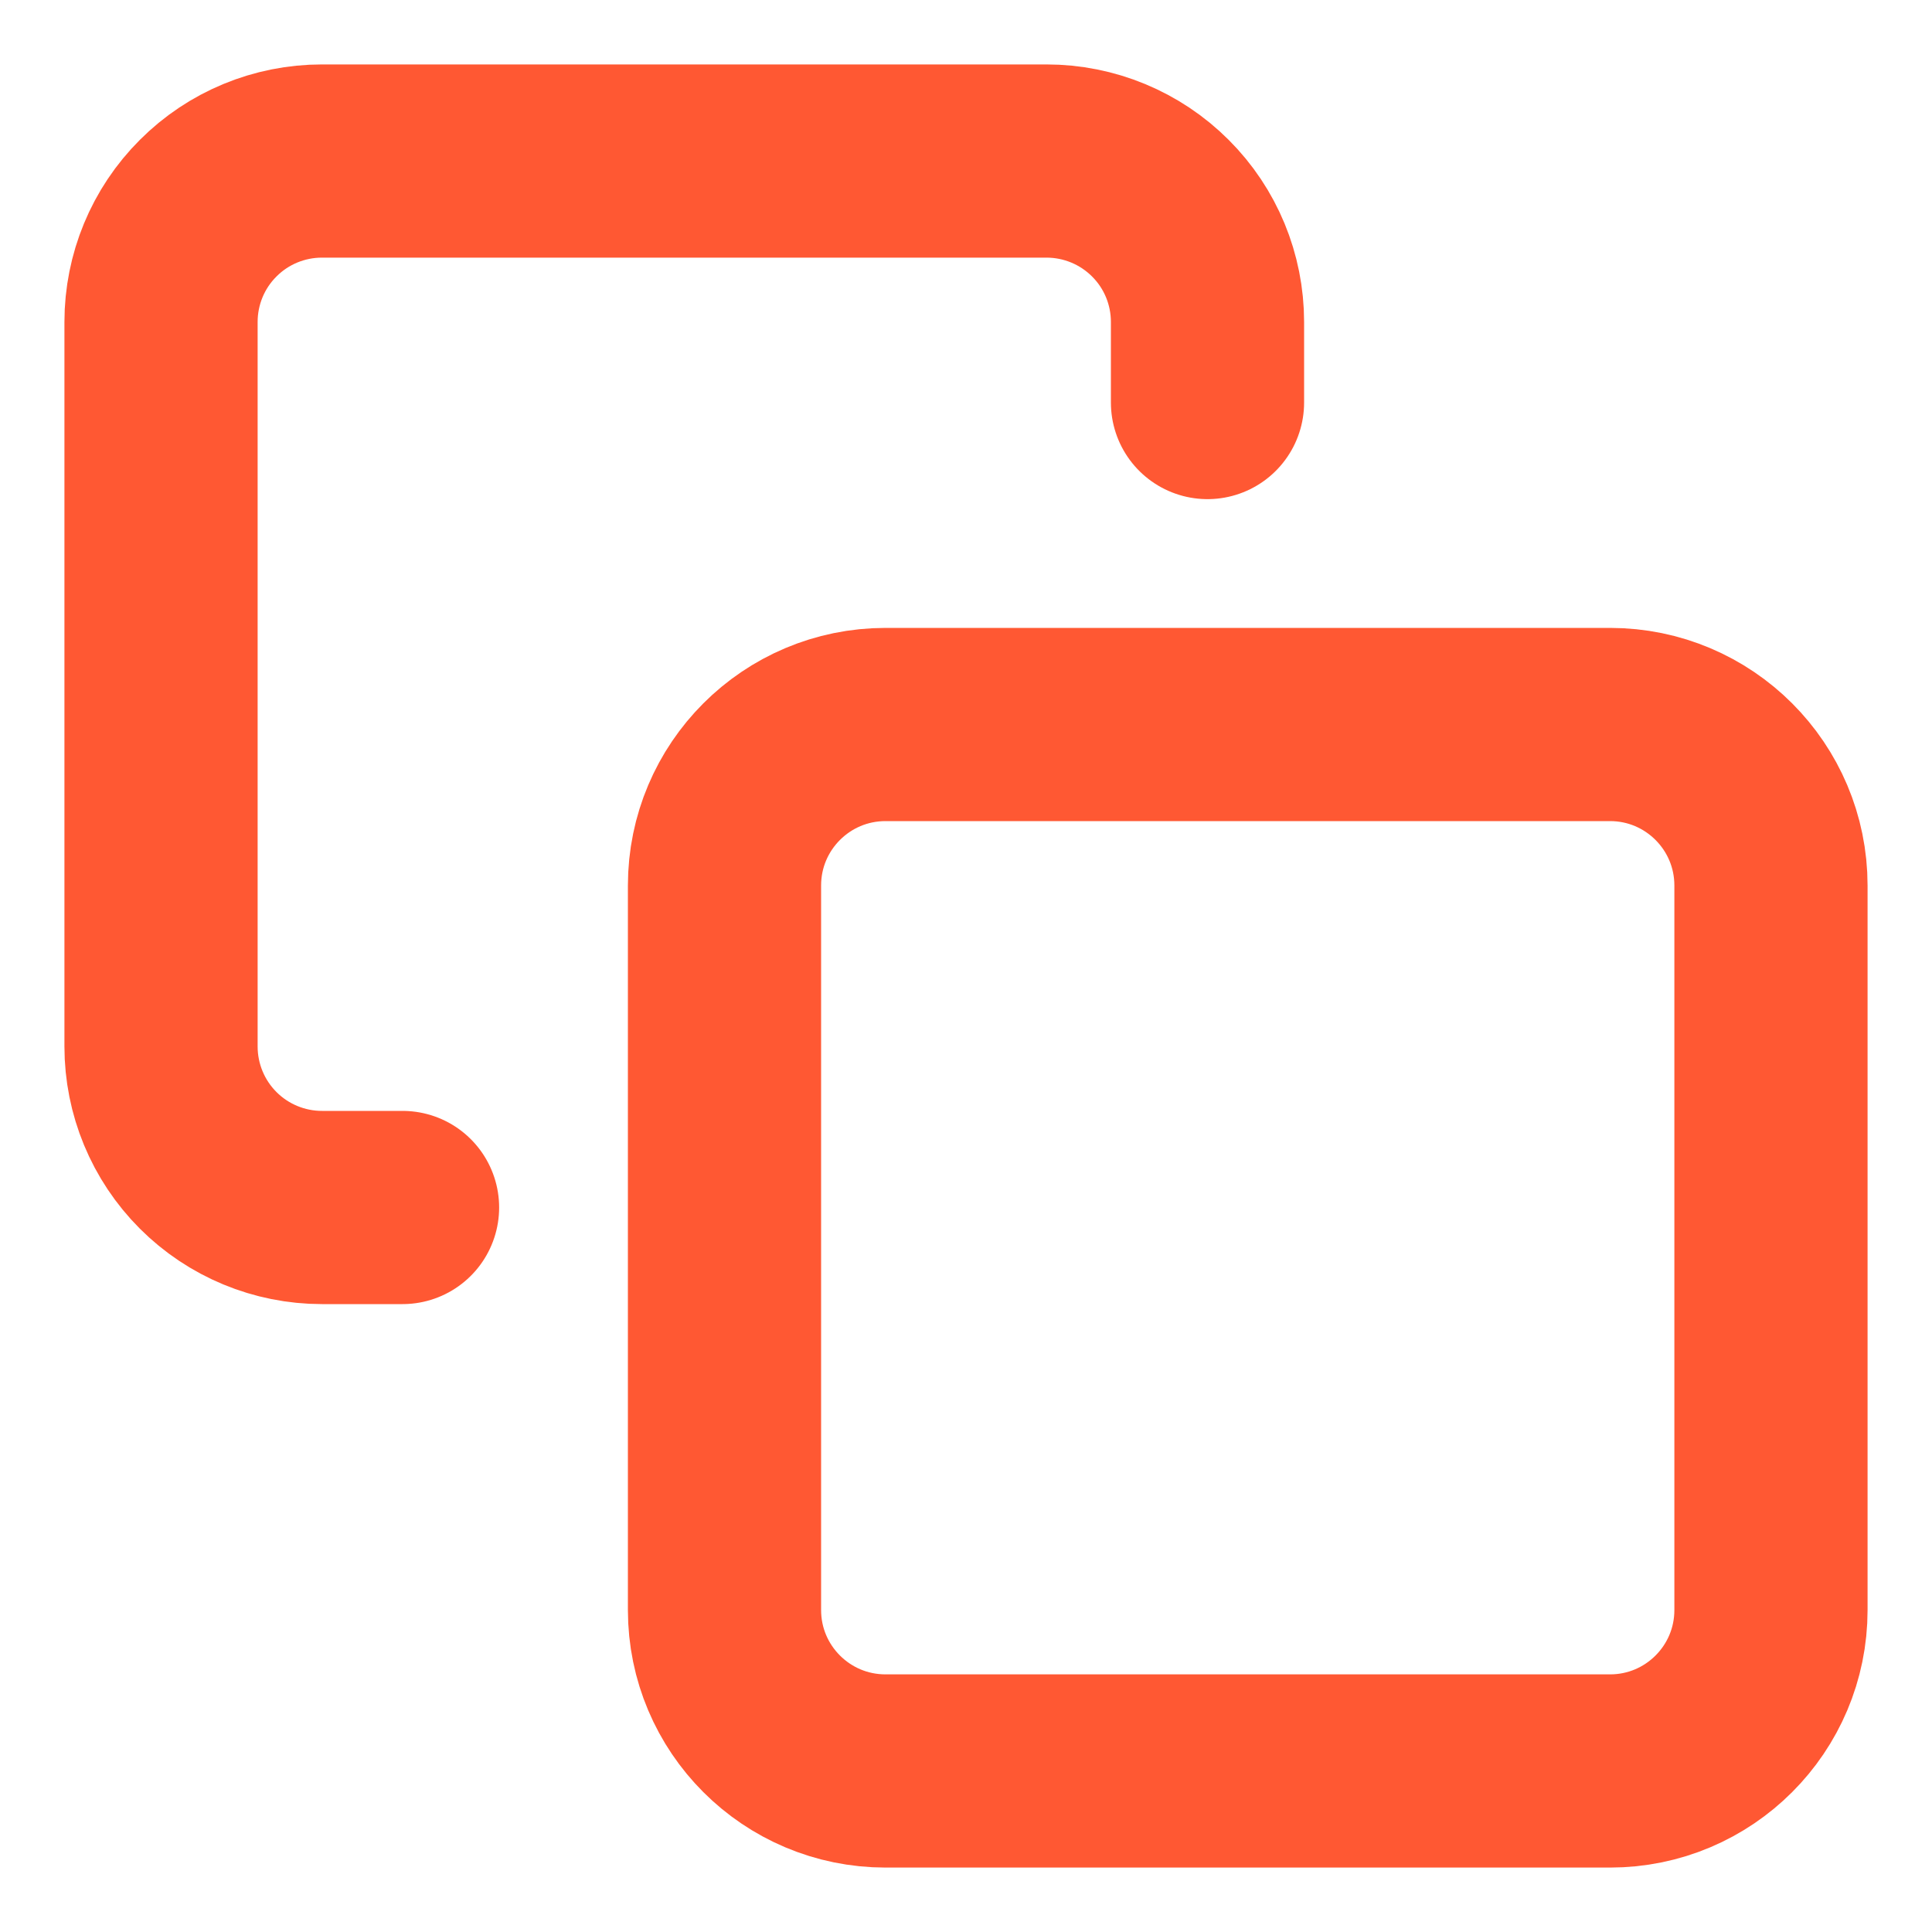
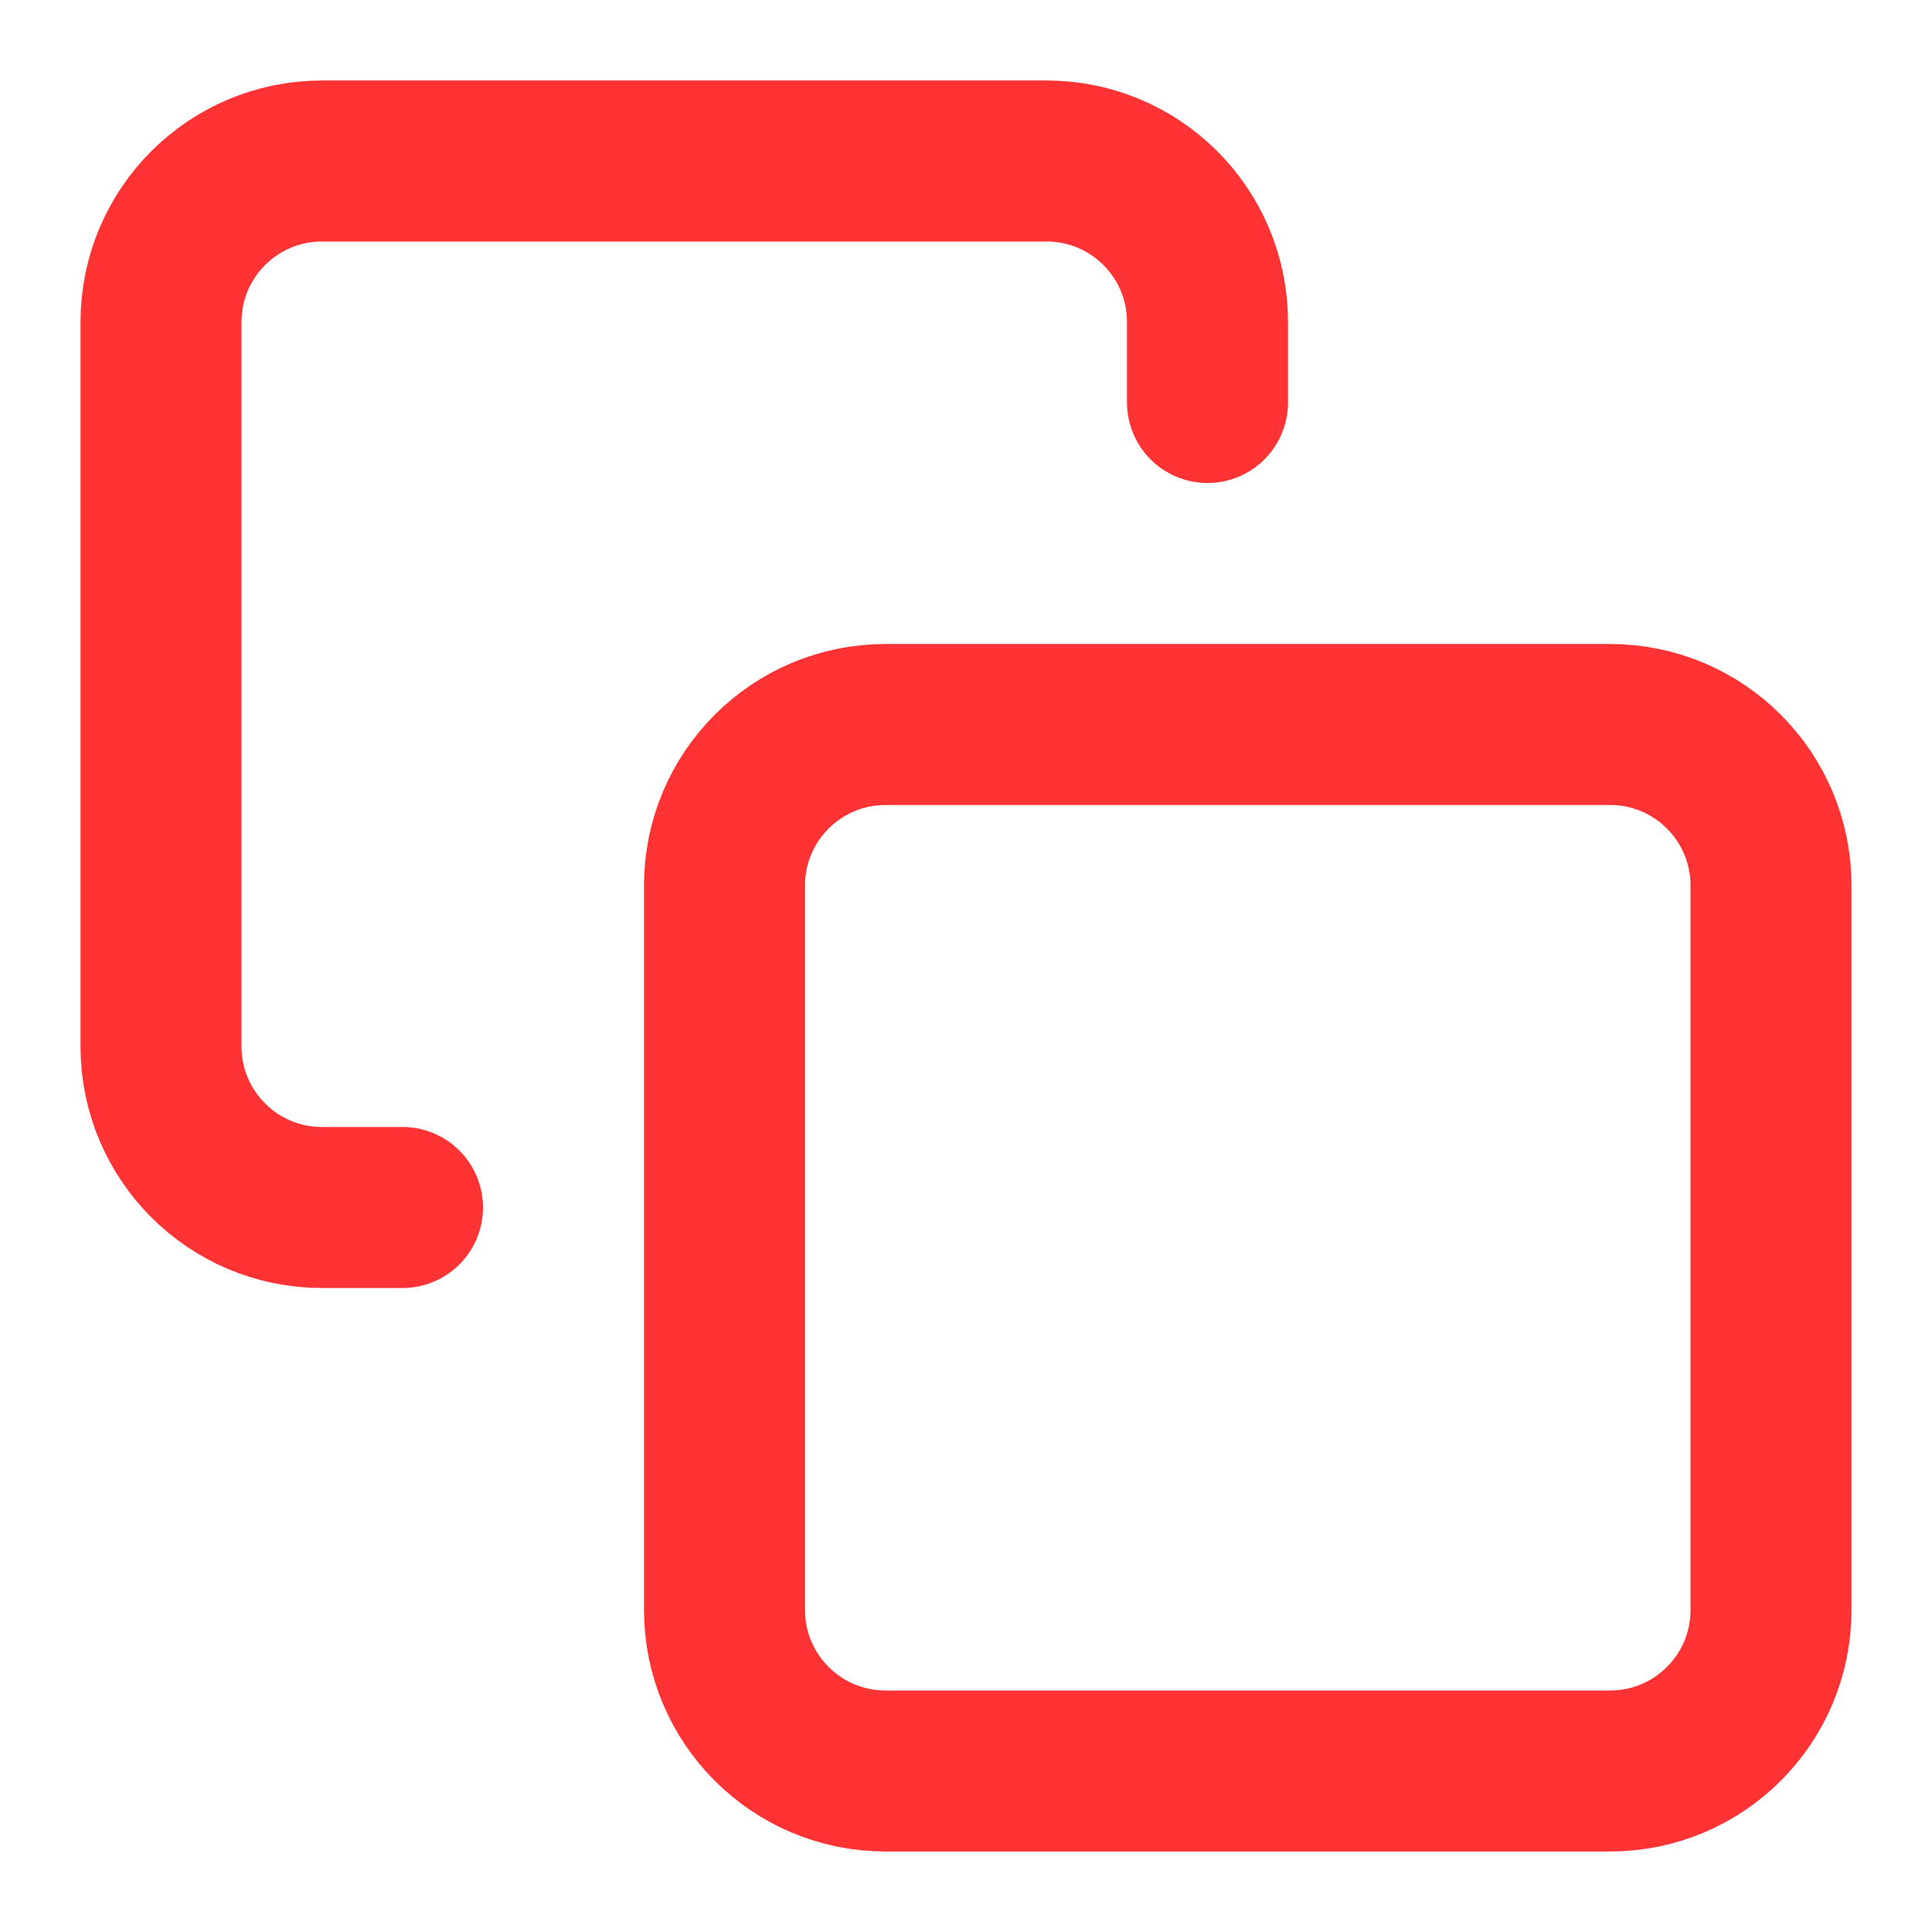
- <svg xmlns="http://www.w3.org/2000/svg" width="20" height="20" viewBox="0 0 20 20" fill="none">
-   <path d="M16.667 7.5H9.167C8.246 7.5 7.5 8.246 7.5 9.167V16.667C7.5 17.587 8.246 18.333 9.167 18.333H16.667C17.587 18.333 18.333 17.587 18.333 16.667V9.167C18.333 8.246 17.587 7.5 16.667 7.5Z" stroke="url(#paint0_linear_10902_570)" stroke-width="2" stroke-linecap="round" stroke-linejoin="round" />
-   <path d="M4.167 12.5H3.333C2.891 12.5 2.467 12.324 2.155 12.012C1.842 11.699 1.667 11.275 1.667 10.833V3.333C1.667 2.891 1.842 2.467 2.155 2.155C2.467 1.842 2.891 1.667 3.333 1.667H10.833C11.275 1.667 11.699 1.842 12.012 2.155C12.325 2.467 12.5 2.891 12.5 3.333V4.167" stroke="url(#paint1_linear_10902_570)" stroke-width="2" stroke-linecap="round" stroke-linejoin="round" />
-   <defs>
-     <linearGradient id="paint0_linear_10902_570" x1="20.466" y1="-8.888" x2="12.347" y2="19.497" gradientUnits="userSpaceOnUse">
-       <stop stop-color="#FF5833" />
-       <stop offset="0.516" stop-color="#FF5833" />
-       <stop offset="1" stop-color="#FF5833" />
-     </linearGradient>
-     <linearGradient id="paint1_linear_10902_570" x1="14.633" y1="-14.722" x2="6.514" y2="13.663" gradientUnits="userSpaceOnUse">
-       <stop stop-color="#FF5833" />
-       <stop offset="0.516" stop-color="#FF5833" />
-       <stop offset="1" stop-color="#FF5833" />
-     </linearGradient>
-   </defs>
+ <svg xmlns="http://www.w3.org/2000/svg" width="24" height="24" viewBox="0 0 24 24" fill="none" stroke="#ff3333" stroke-width="2" stroke-linecap="round" stroke-linejoin="round" class="feather feather-copy">
+   <rect x="9" y="9" width="13" height="13" rx="2" ry="2" />
+   <path d="M5 15H4a2 2 0 0 1-2-2V4a2 2 0 0 1 2-2h9a2 2 0 0 1 2 2v1" />
</svg>
